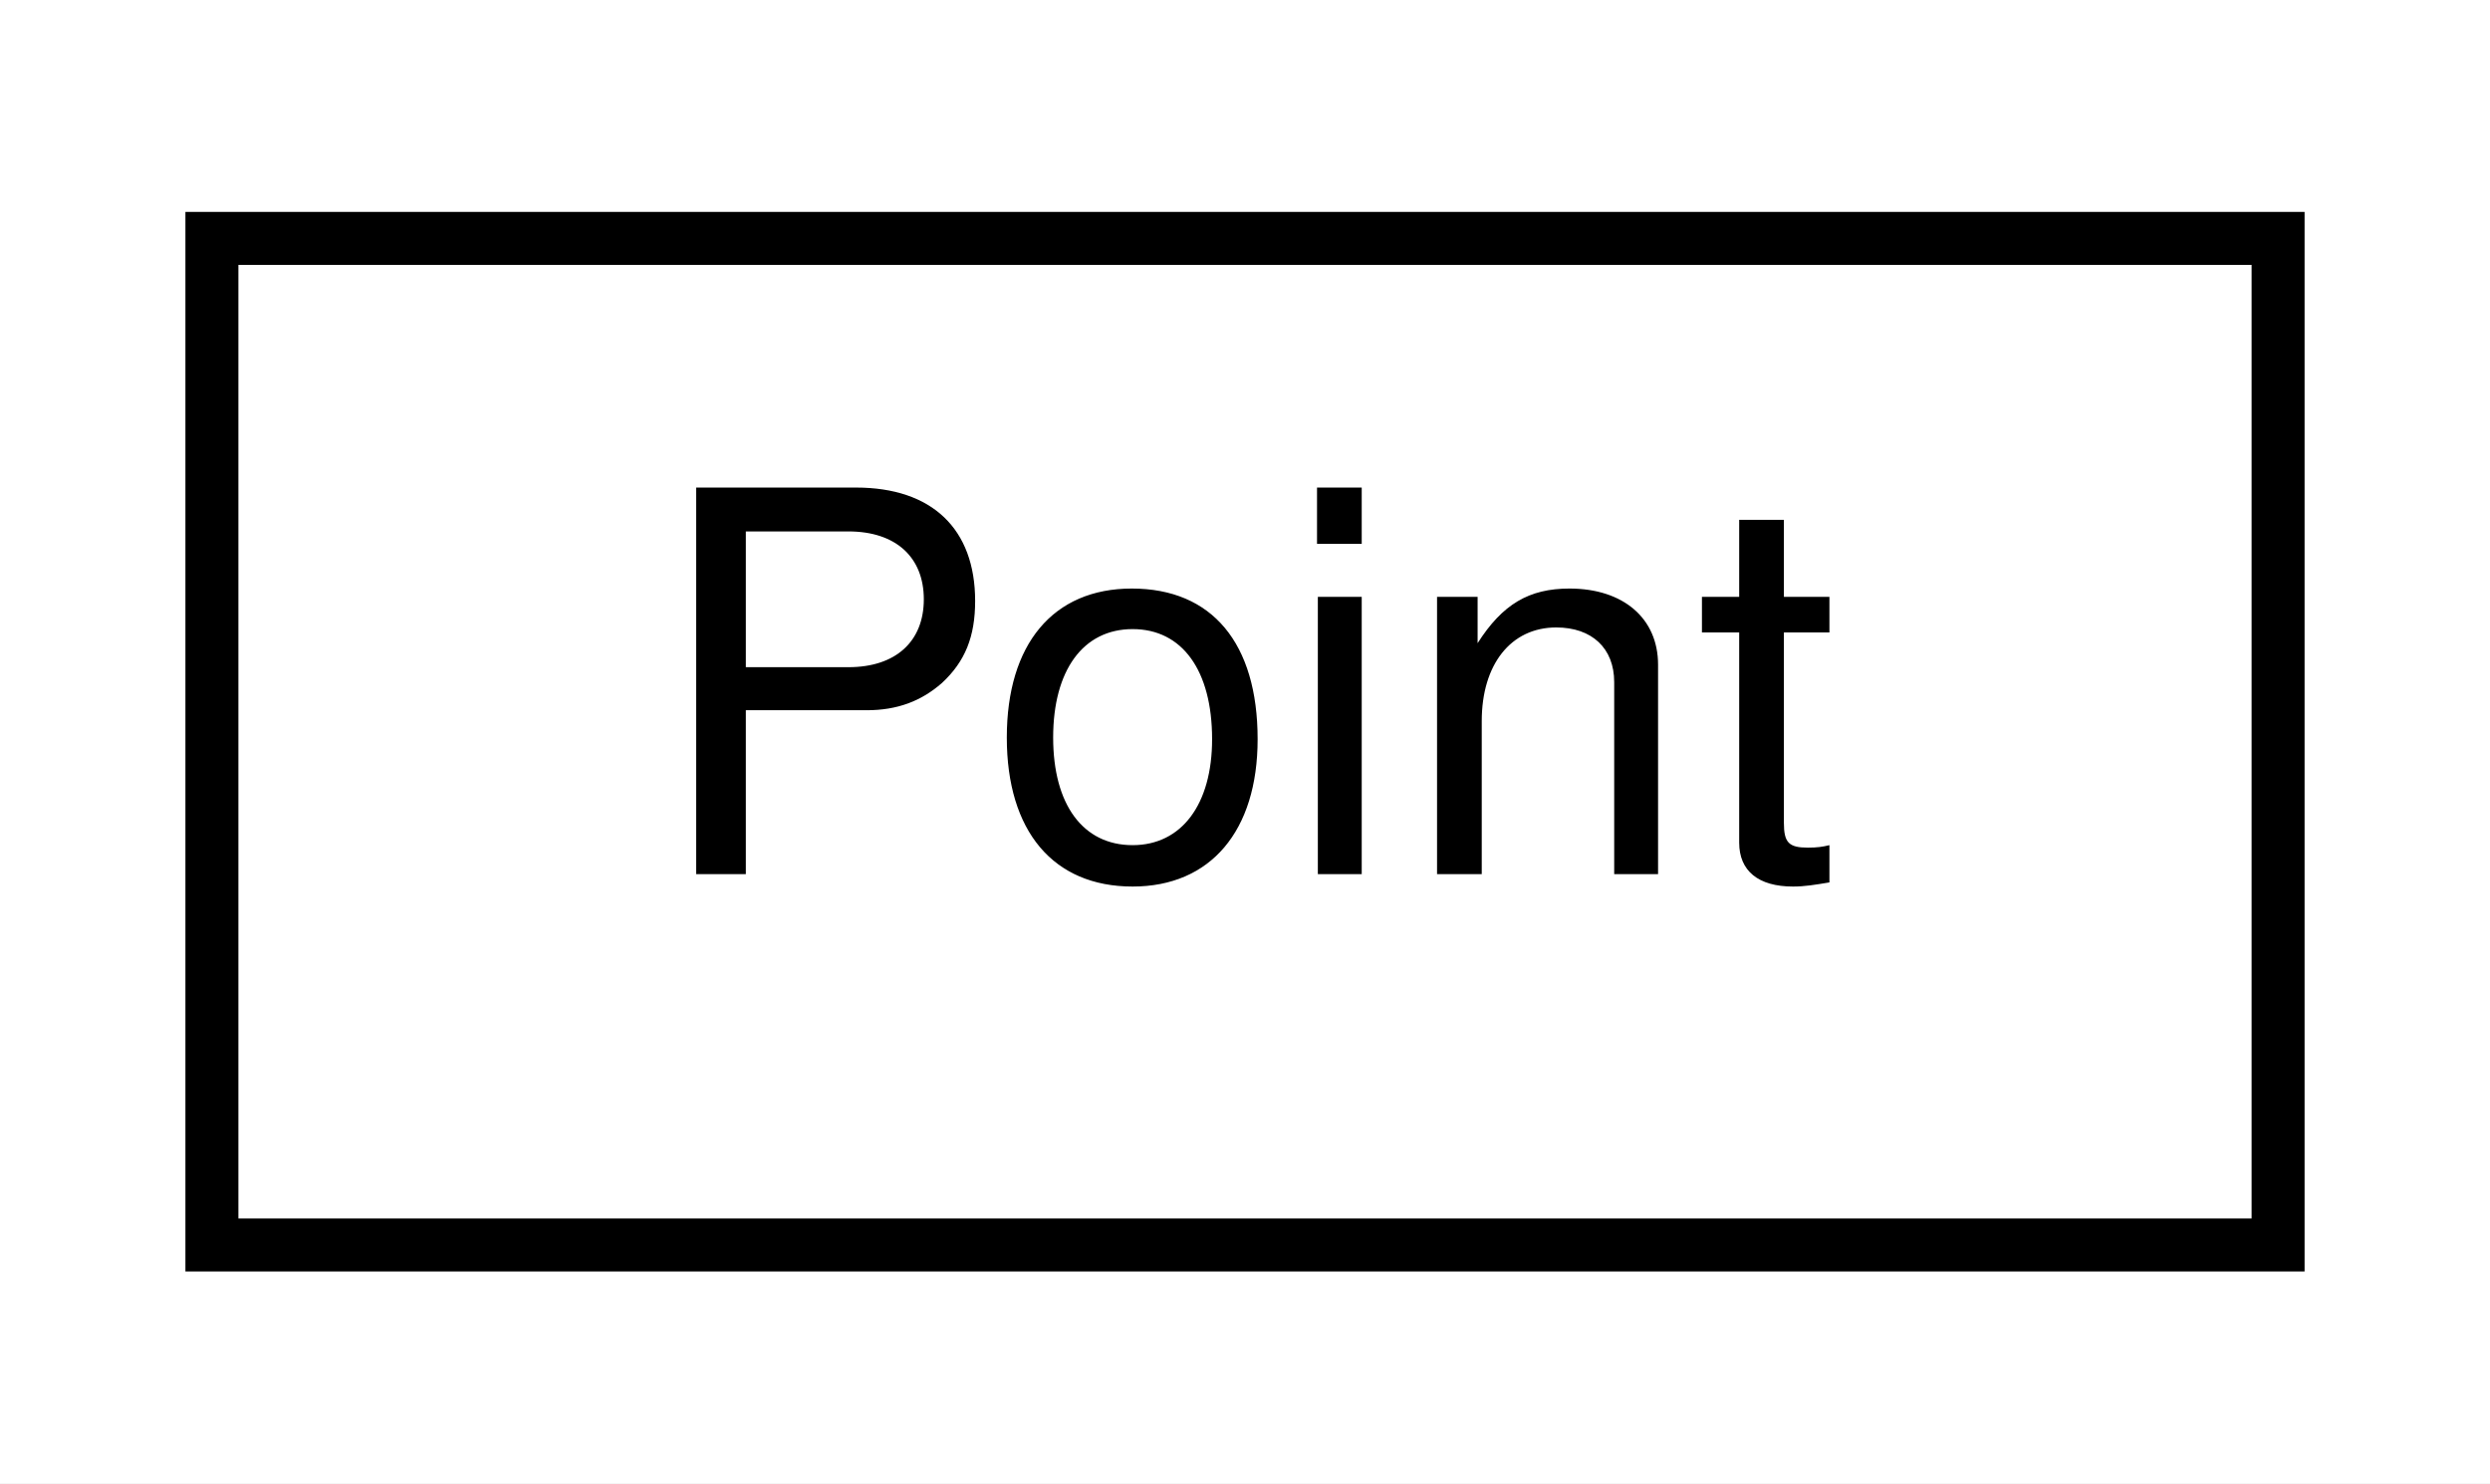
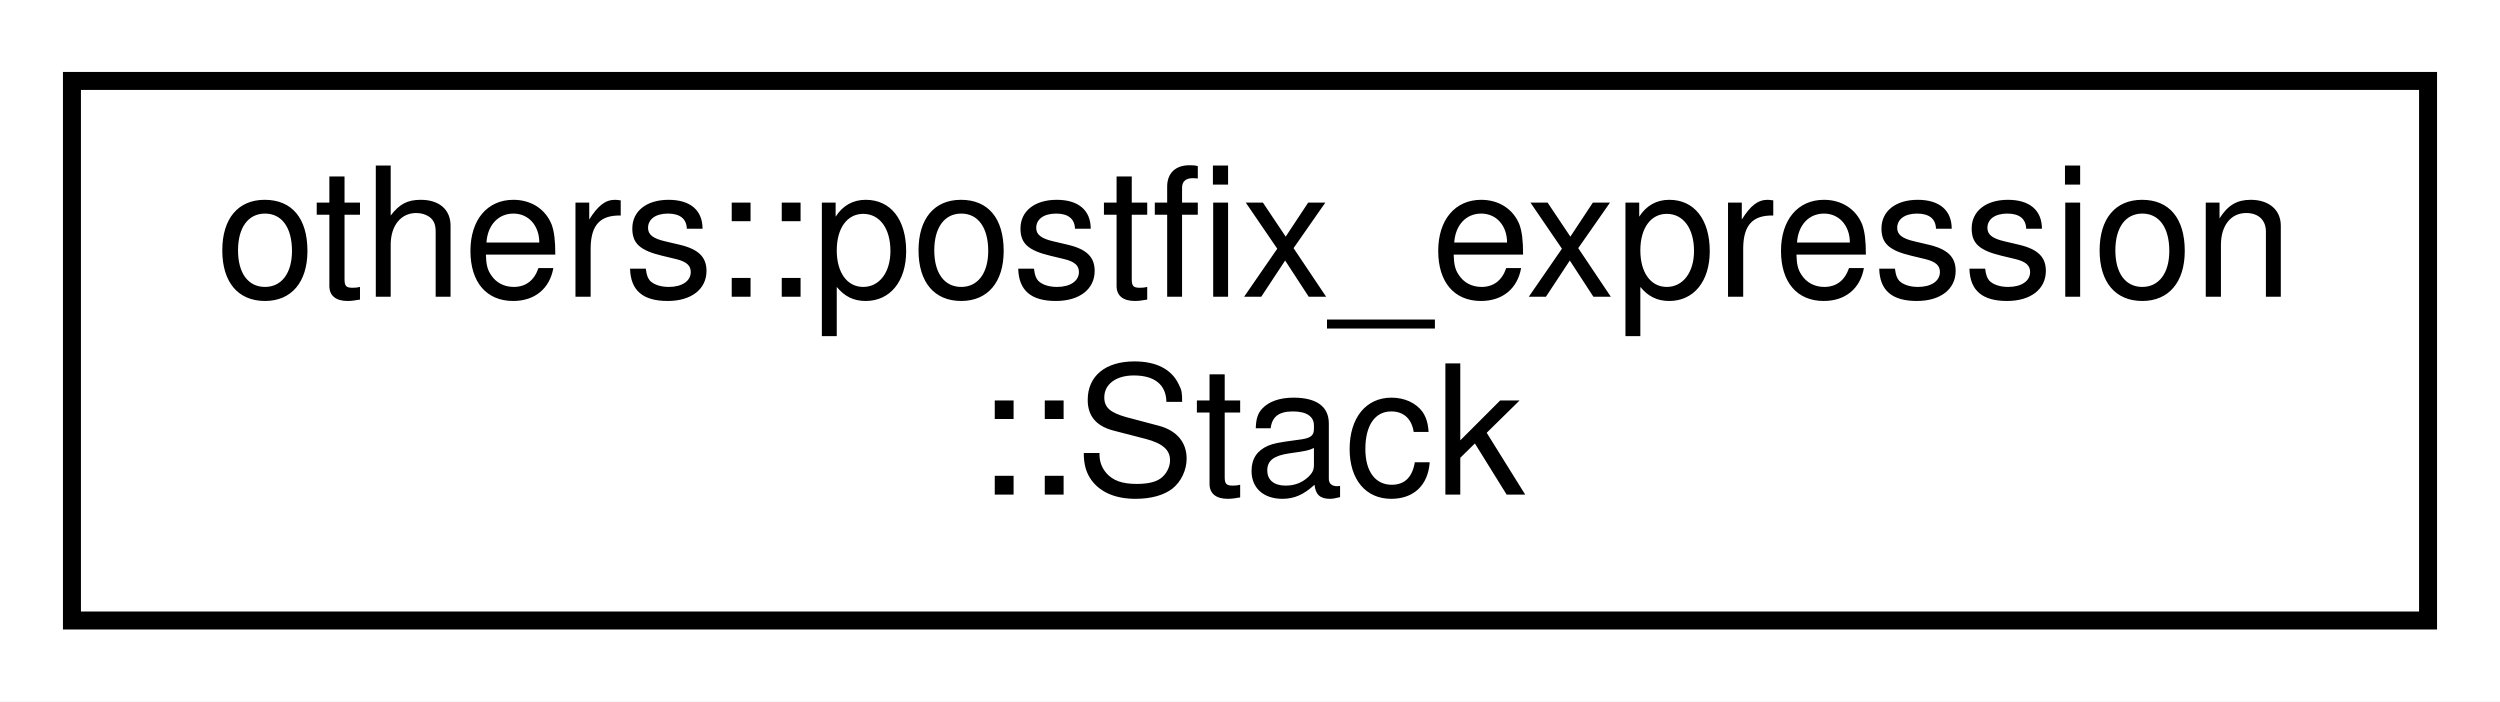
- <svg xmlns="http://www.w3.org/2000/svg" xmlns:xlink="http://www.w3.org/1999/xlink" width="47pt" height="28pt" viewBox="0.00 0.00 47.00 28.00">
-   <g id="graph0" class="graph" transform="scale(1 1) rotate(0) translate(4 24)">
-     <polygon fill="white" stroke="transparent" points="-4,4 -4,-24 43,-24 43,4 -4,4" />
+ <svg xmlns="http://www.w3.org/2000/svg" xmlns:xlink="http://www.w3.org/1999/xlink" width="139pt" height="39pt" viewBox="0.00 0.00 139.00 39.00">
+   <g id="graph0" class="graph" transform="scale(1 1) rotate(0) translate(4 35)">
+     <polygon fill="white" stroke="transparent" points="-4,4 -4,-35 135,-35 135,4 -4,4" />
    <g id="node1" class="node">
      <g id="a_node1">
-         <a xlink:href="d8/dc8/struct_point.html" target="_top" xlink:title=" ">
-           <polygon fill="white" stroke="black" points="0,-0.5 0,-19.5 39,-19.5 39,-0.5 0,-0.5" />
-           <text text-anchor="middle" x="19.5" y="-7.5" font-family="Helvetica,sans-Serif" font-size="10.00">Point</text>
+         <a xlink:href="d5/d8a/classothers_1_1postfix__expression_1_1_stack.html" target="_top" xlink:title=" ">
+           <polygon fill="white" stroke="black" points="0,-0.5 0,-30.5 131,-30.5 131,-0.5 0,-0.5" />
+           <text text-anchor="start" x="8" y="-18.5" font-family="Helvetica,sans-Serif" font-size="10.00">others::postfix_expression</text>
+           <text text-anchor="middle" x="65.5" y="-7.5" font-family="Helvetica,sans-Serif" font-size="10.00">::Stack</text>
        </a>
      </g>
    </g>
  </g>
</svg>
